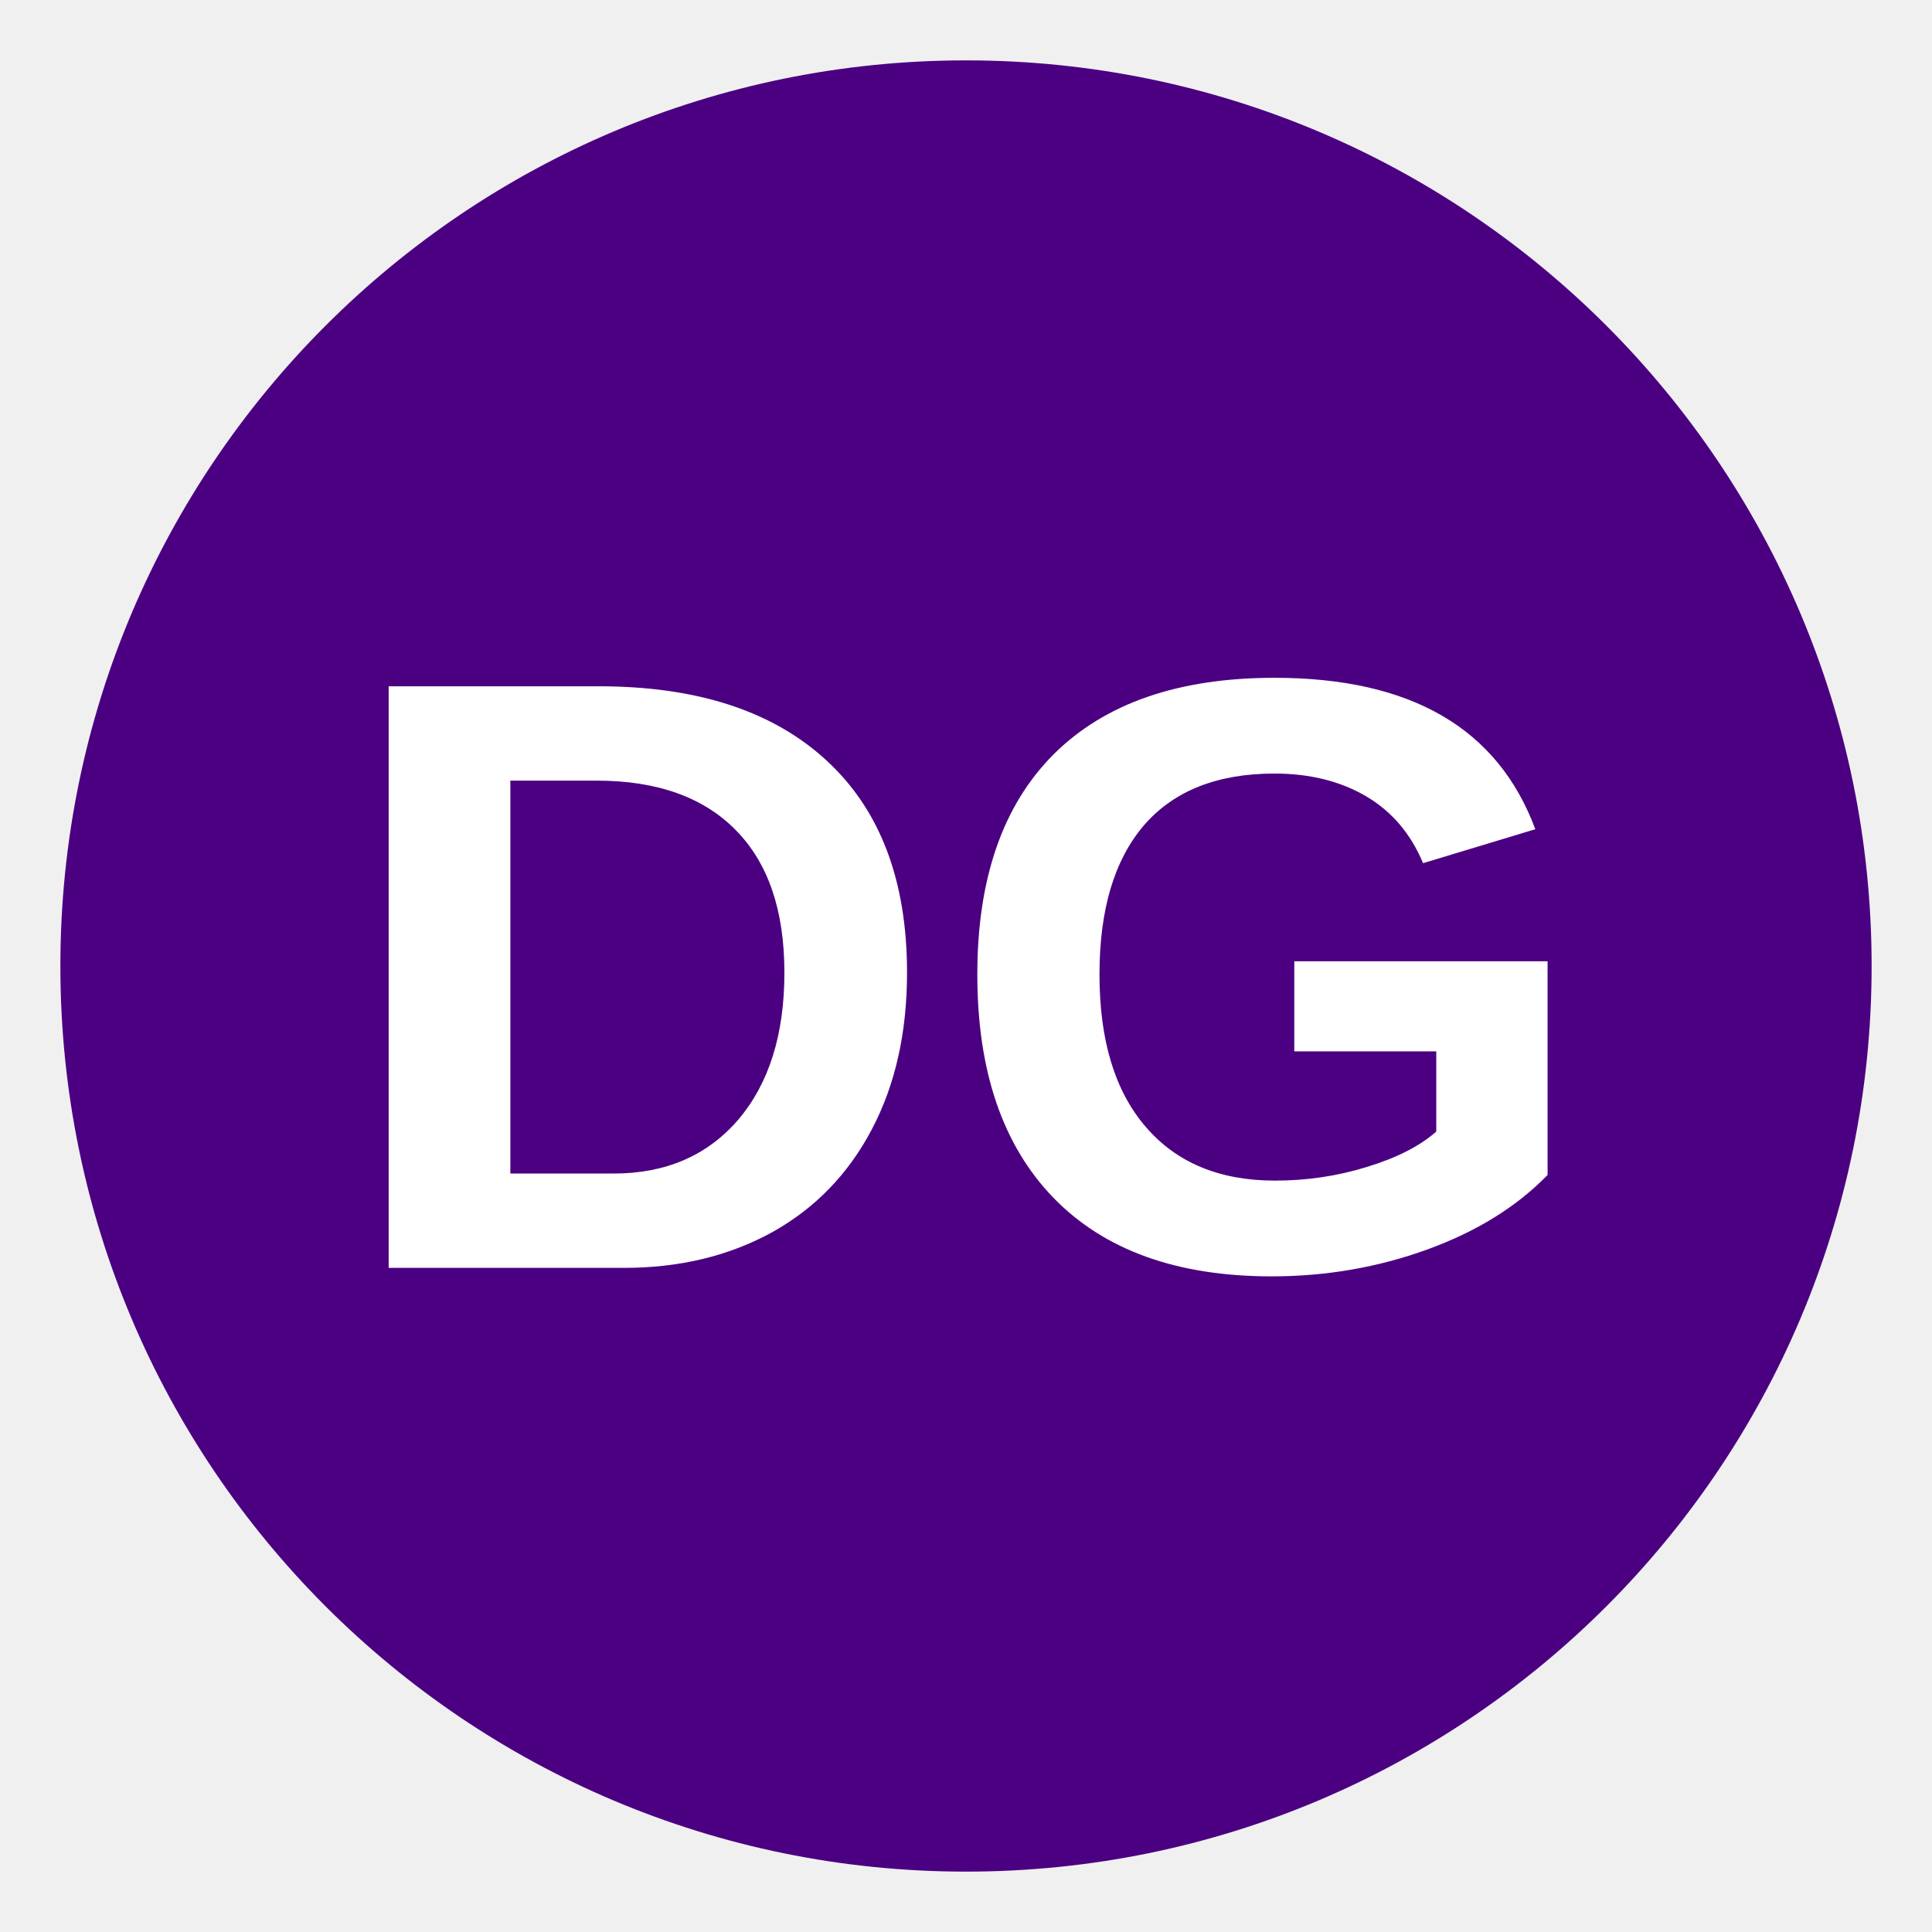
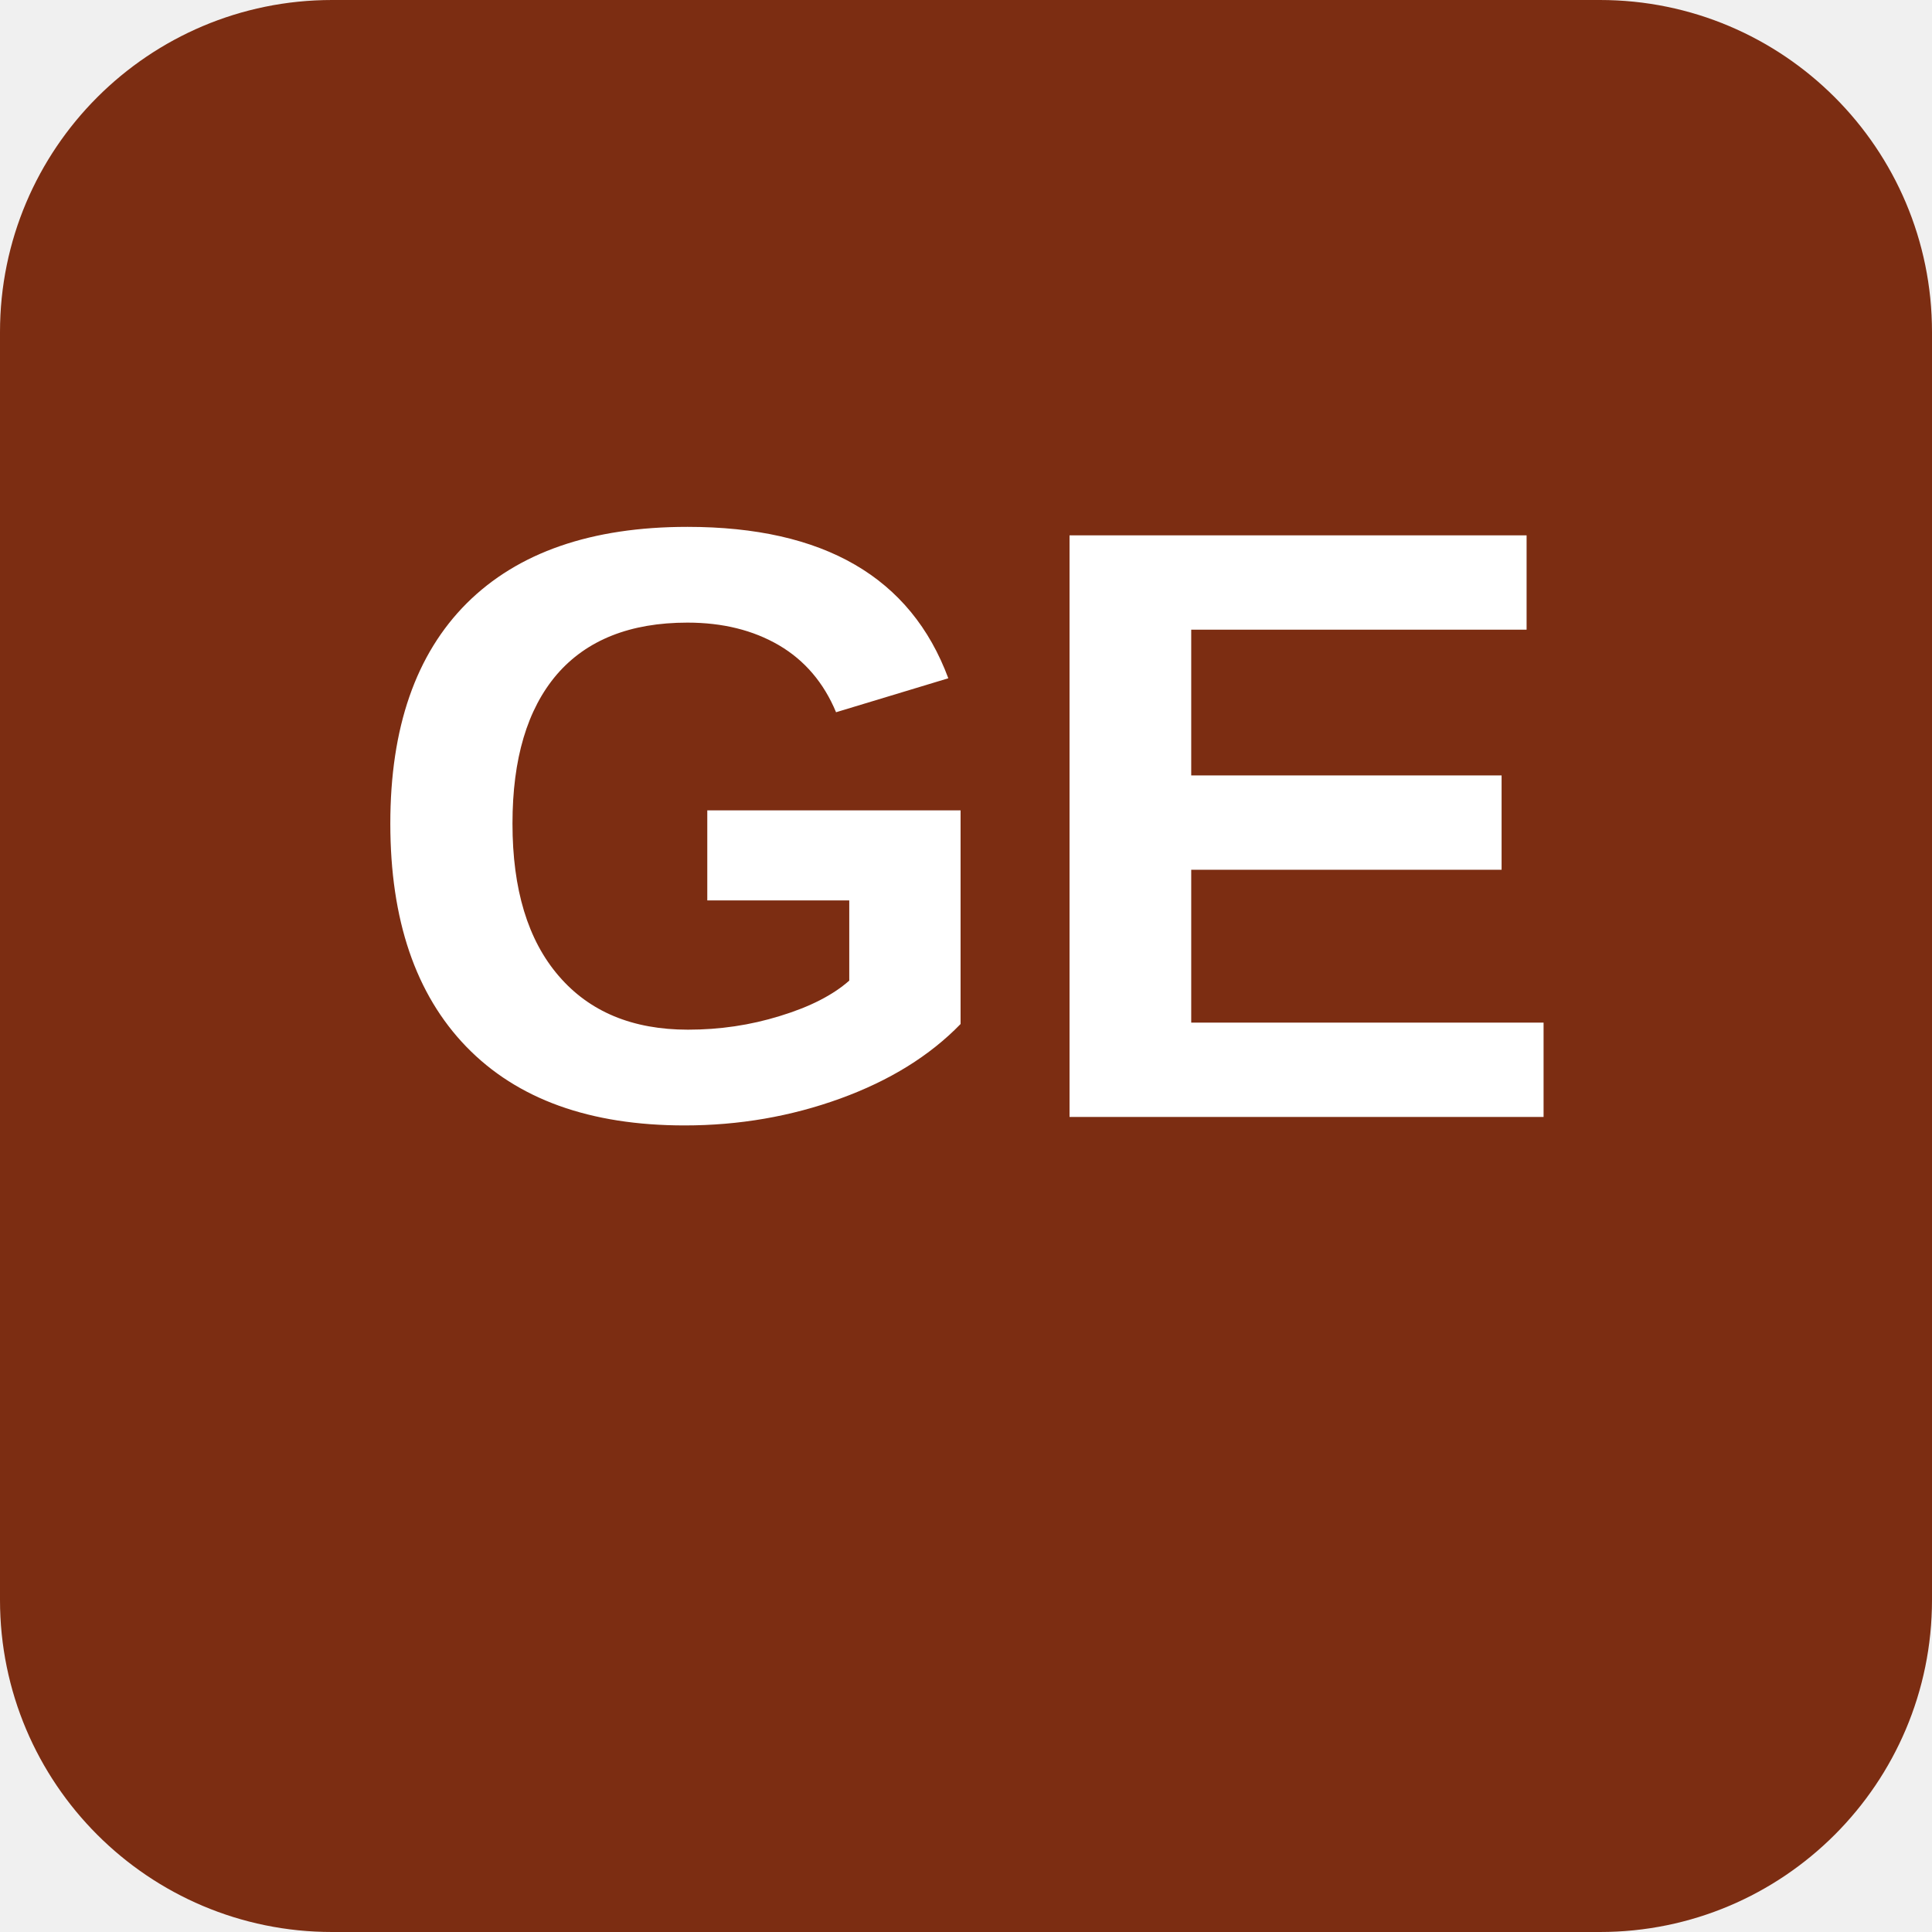
<svg xmlns="http://www.w3.org/2000/svg" viewBox="0 0 64 64" width="64" height="64">
-   <circle cx="32" cy="32" r="30" fill="#4B0082" />
-   <text x="32" y="42" text-anchor="middle" font-family="Arial,sans-serif" font-size="28" font-weight="700" fill="white">DG</text>
+   <rect width="64" height="64" rx="11" fill="#7C2D12" />
+   <text x="32" y="37" font-family="Arial,Helvetica,sans-serif" font-size="28" font-weight="800" text-anchor="middle" fill="#FFFFFF">GE</text>
</svg>
